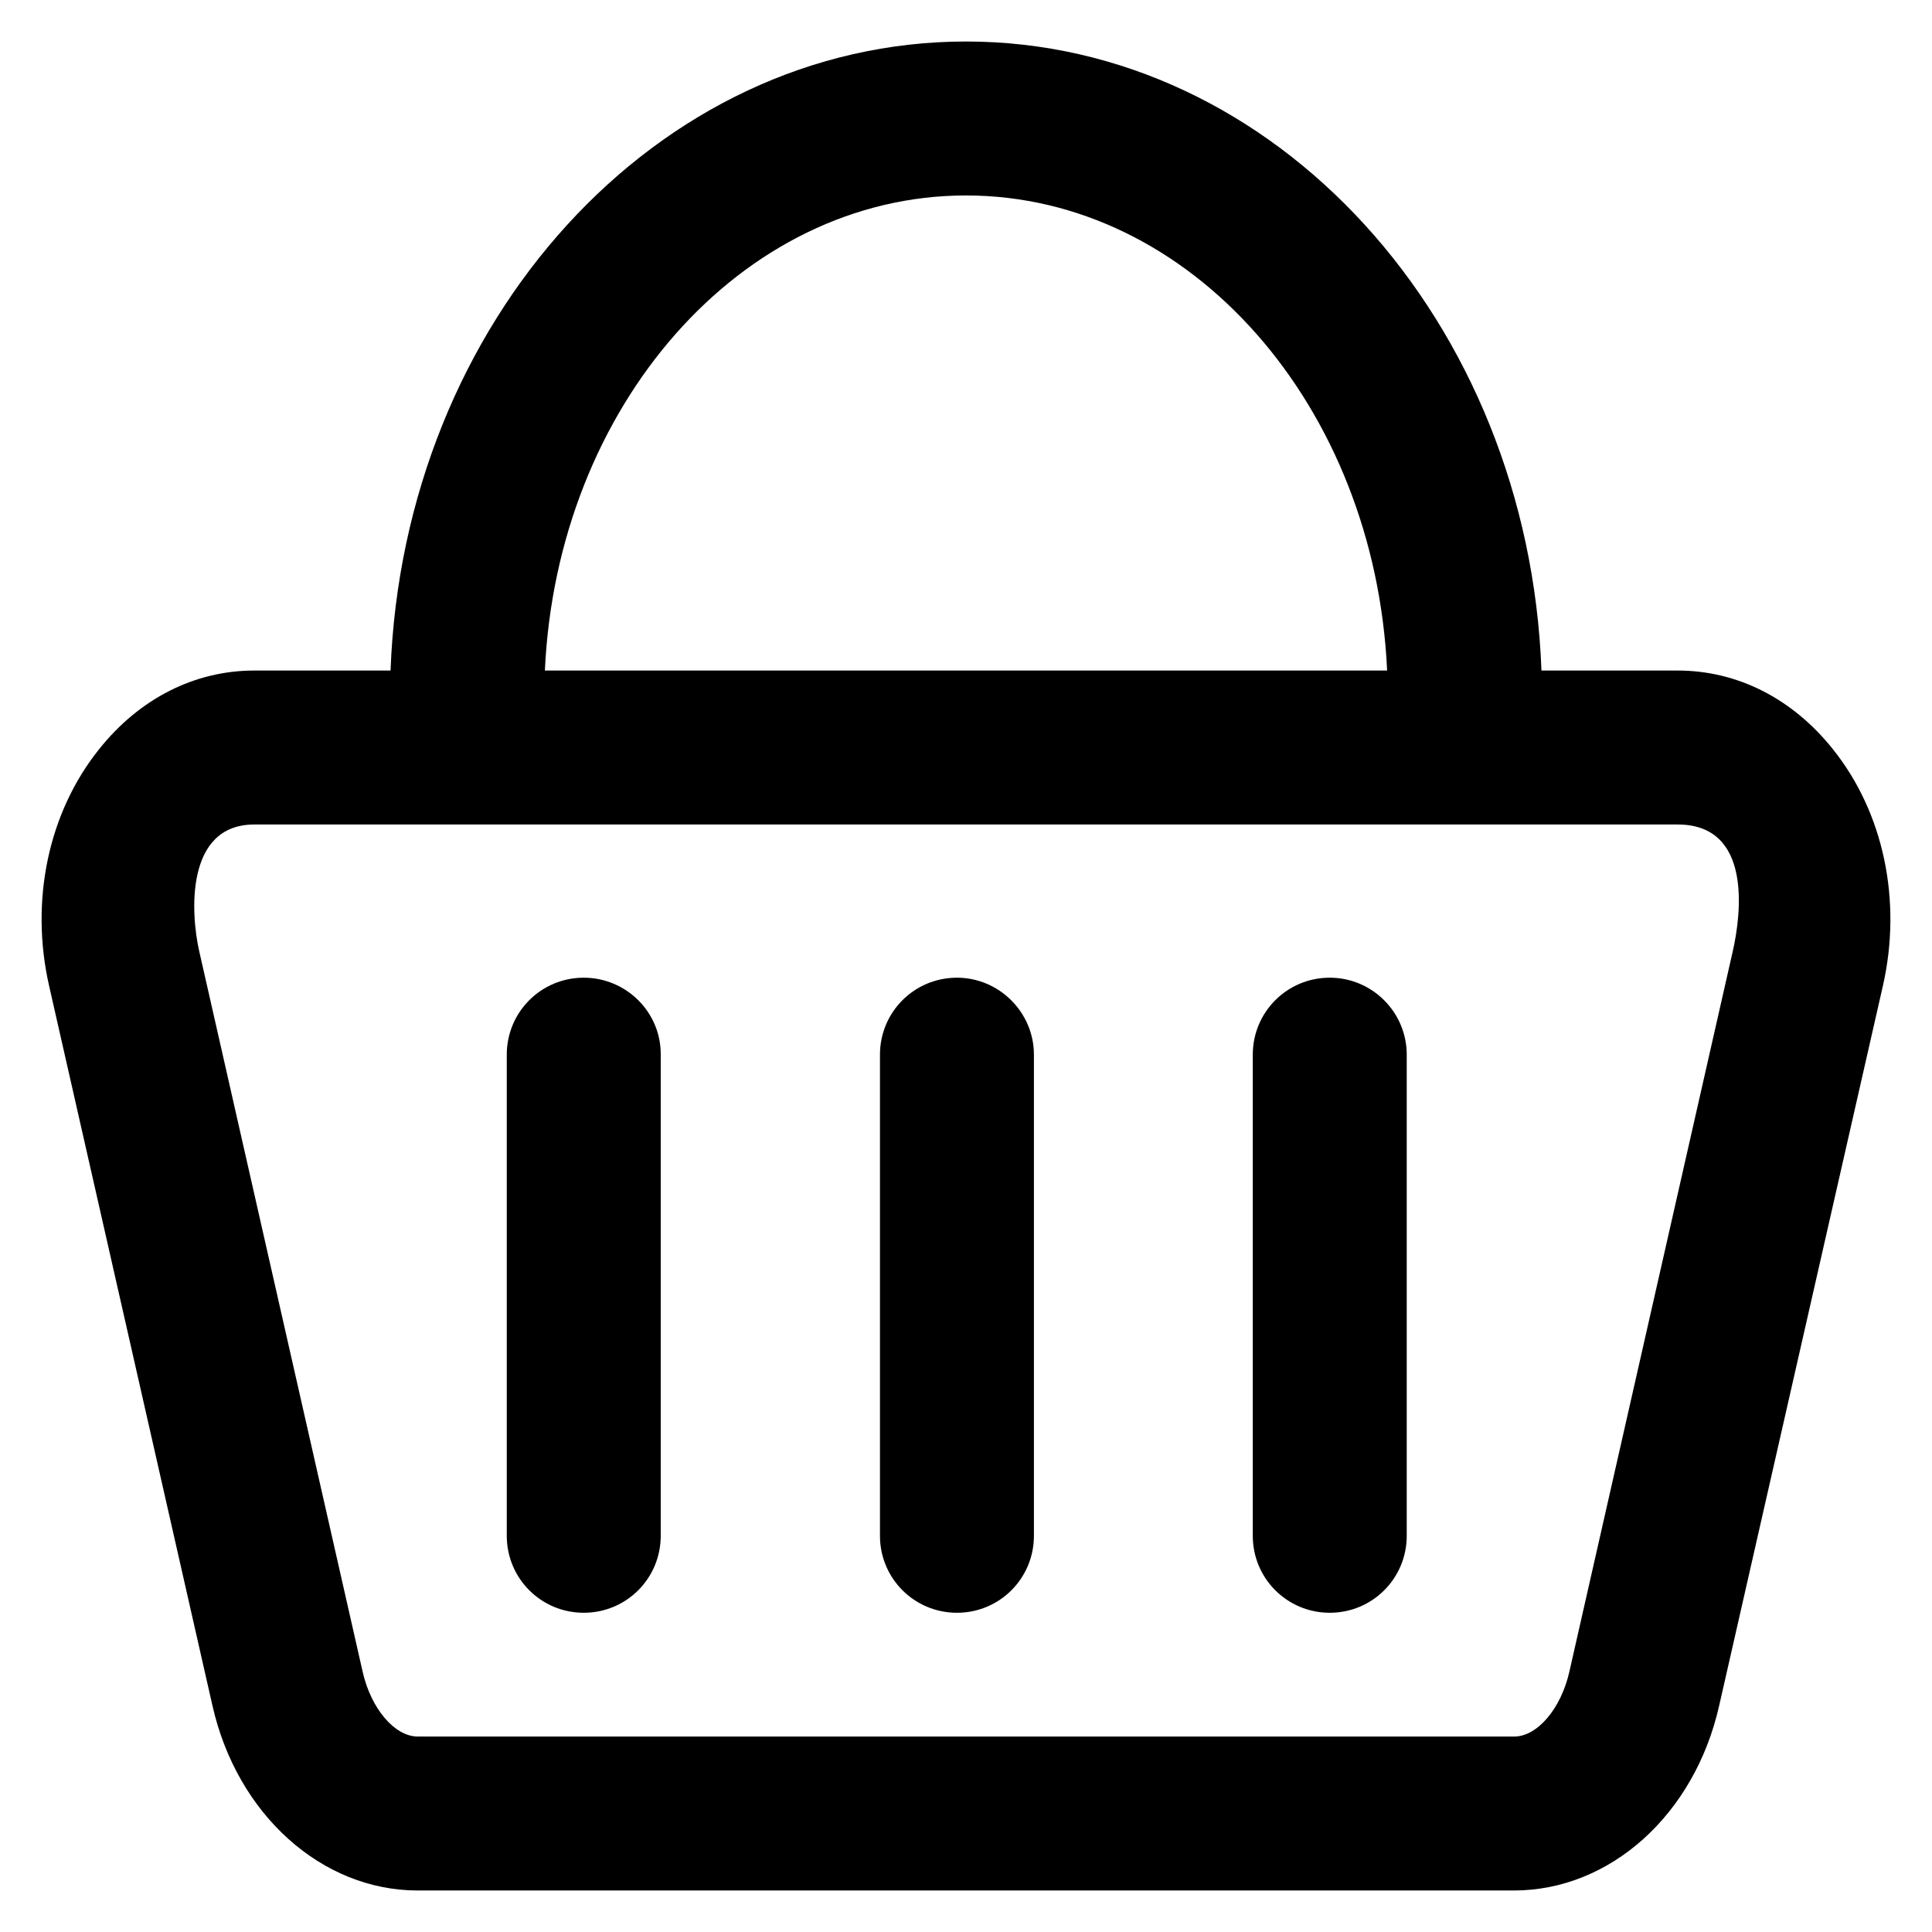
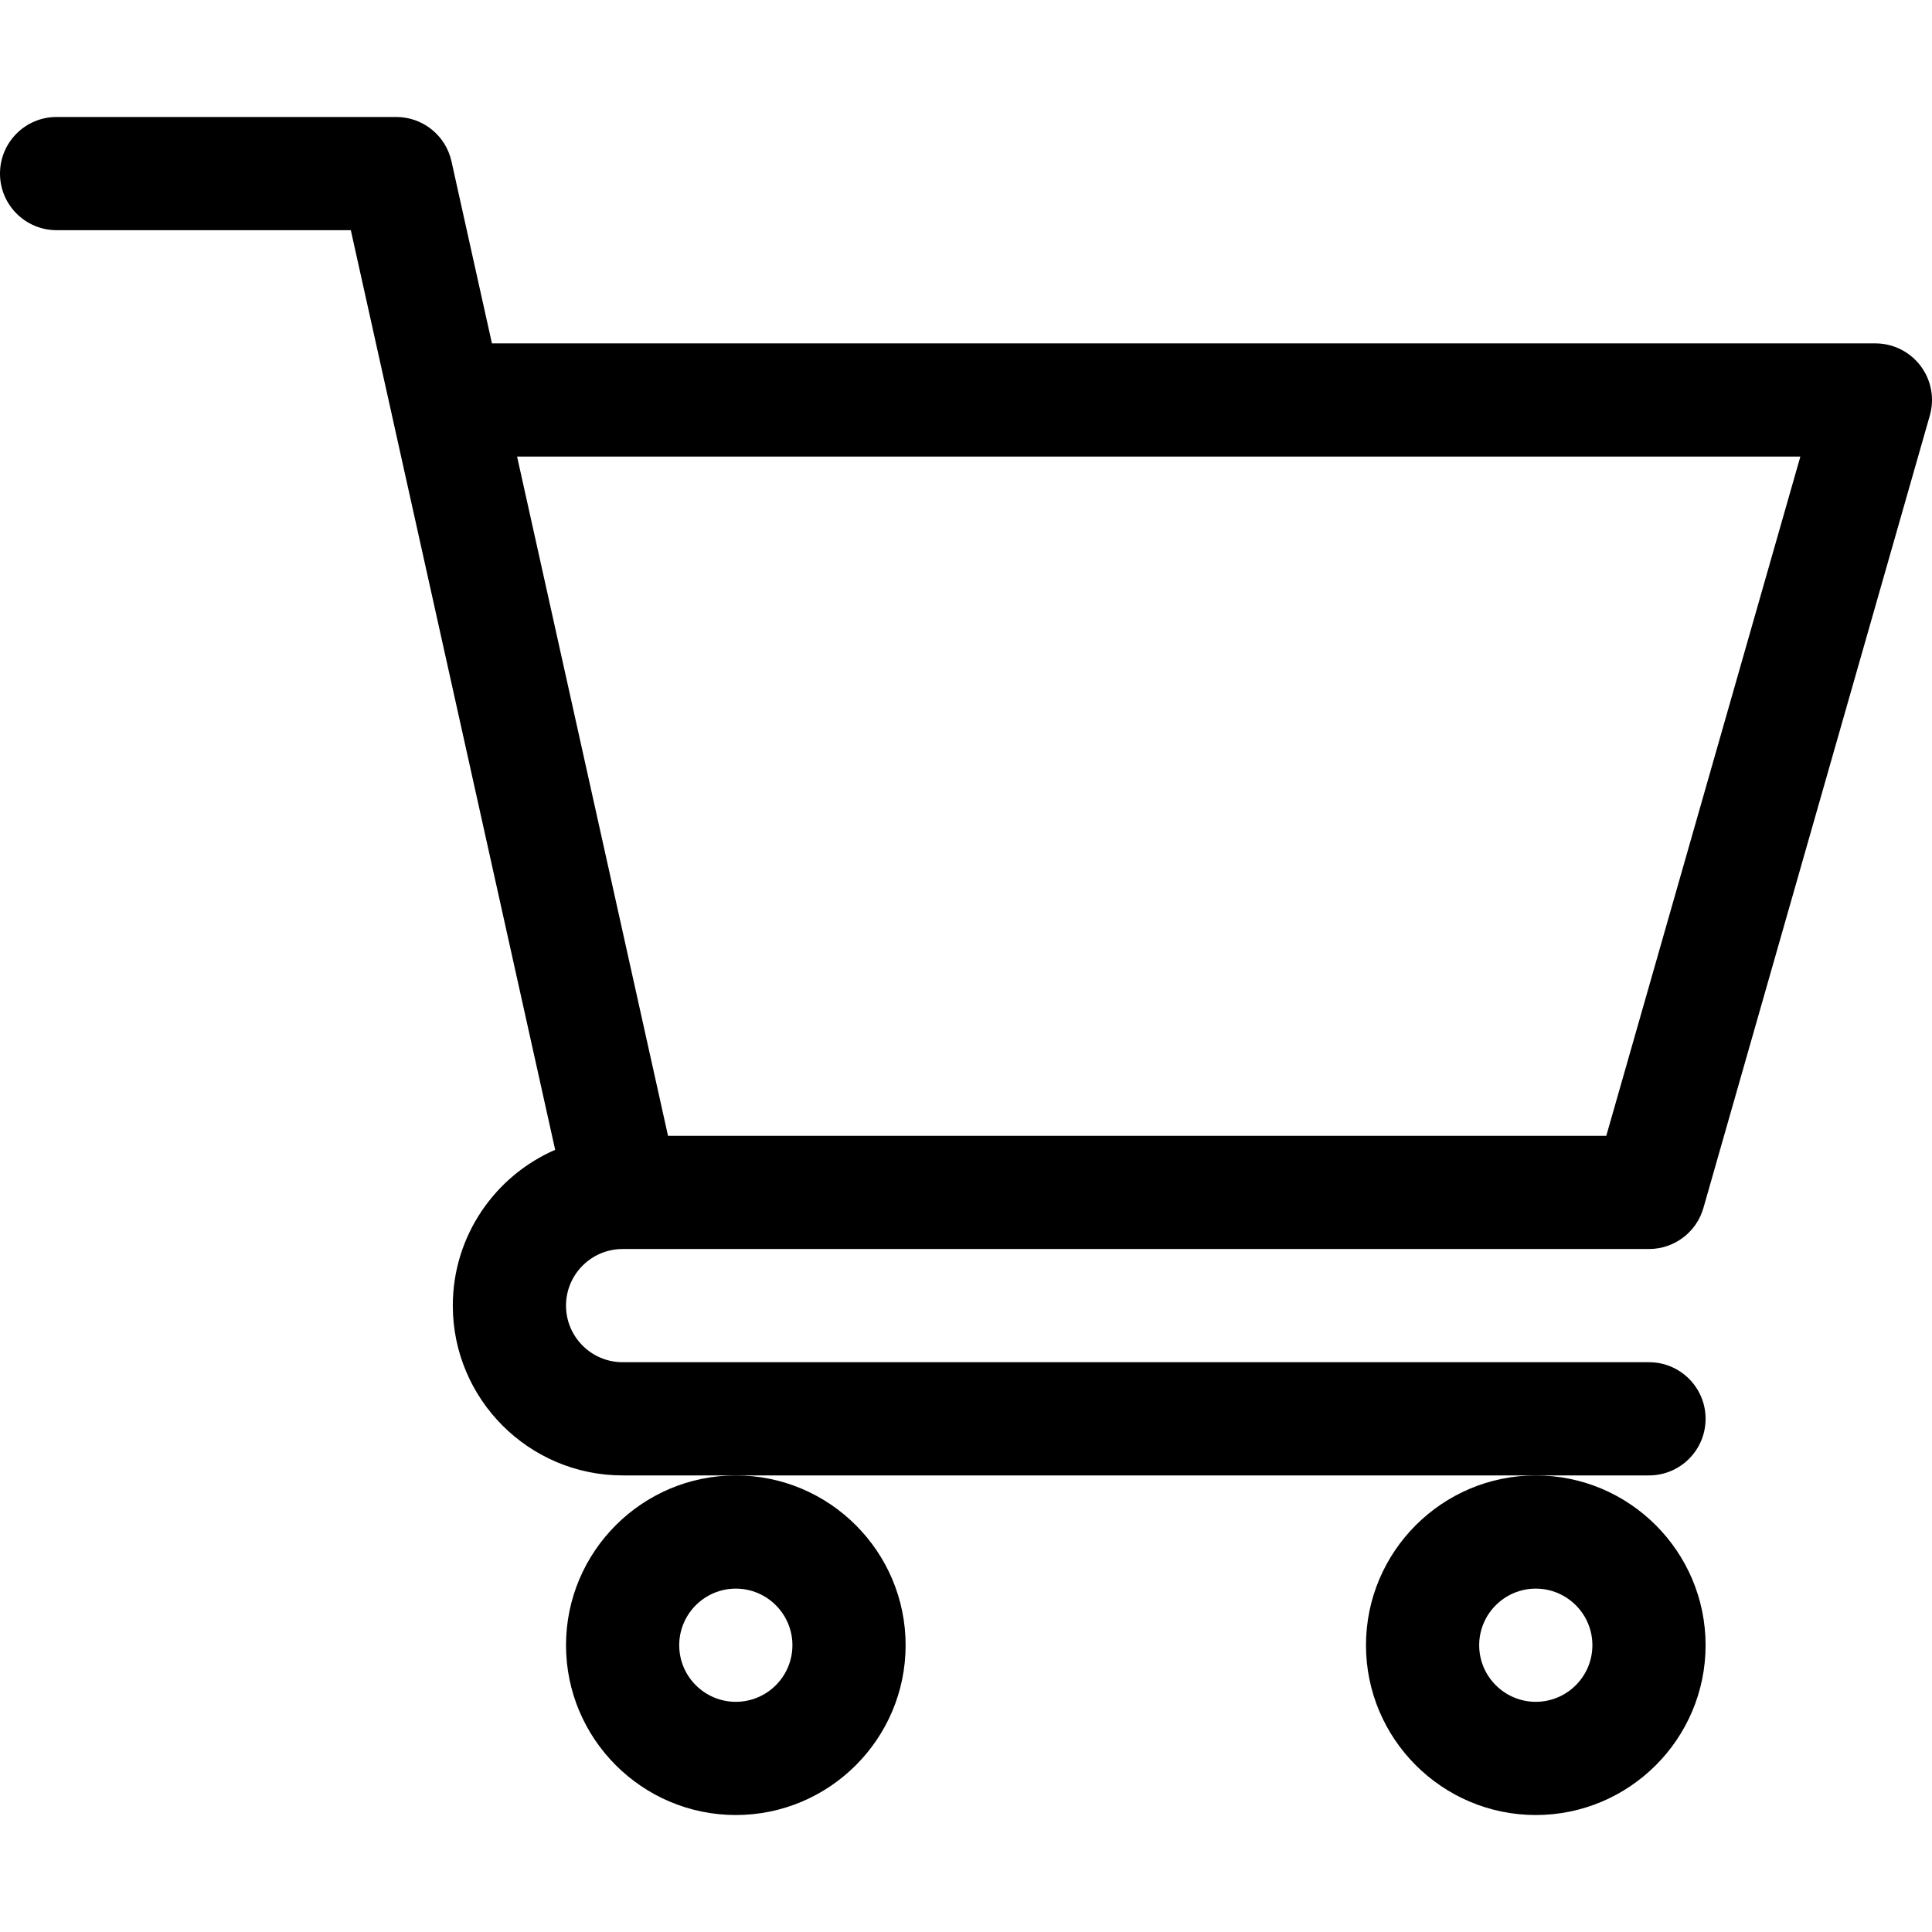
- <svg xmlns="http://www.w3.org/2000/svg" version="1.1" viewBox="0 0 512 512" enable-background="new 0 0 512 512">
-   <g>
-     <g>
-       <path d="m485.7,198.5c-10.7-13.4-25.3-20.8-41.1-20.8h-36.1c-3.4-92.6-70.5-166.7-152.5-166.7-82,0-149.1,74.1-152.5,166.7h-36.1c-15.8,0-30.4,7.4-41.1,20.8-13.5,16.8-18.4,40.2-13.3,62.7l43.3,190.8c6.5,28.8 28.9,49 54.4,49h290.5c25.5,0 47.9-20.1 54.4-49l43.4-190.8c5.1-22.5 0.2-45.9-13.3-62.7zm-229.7-146.7c59.6-1.42109e-14 108.4,55.8 111.6,125.9h-223.2c3.2-70 52-125.9 111.6-125.9zm203.2,200.3l-43.3,190.9c-2.2,9.8-8.5,17.2-14.6,17.2h-290.6c-6.1,0-12.4-7.4-14.6-17.2l-43.3-190.9c-2.3-10.1-3.7-33.6 14.6-33.6h377.2c19.7,0 16.9,23.5 14.6,33.6z" />
-       <path d="m154.7,259.1c-11.3,0-20.4,9.1-20.4,20.4v127.5c0,11.3 9.1,20.4 20.4,20.4 11.3,0 20.4-9.1 20.4-20.4v-127.5c0.1-11.2-9.1-20.4-20.4-20.4z" />
-       <path d="m253.6,259.1c-11.3,0-20.4,9.1-20.4,20.4v127.5c0,11.3 9.1,20.4 20.4,20.4 11.3,0 20.4-9.1 20.4-20.4v-127.5c0-11.2-9.2-20.4-20.4-20.4z" />
-       <path d="m352.4,259.1c-11.3,0-20.4,9.1-20.4,20.4v127.5c0,11.3 9.1,20.4 20.4,20.4 11.3,0 20.4-9.1 20.4-20.4v-127.5c5.68434e-14-11.2-9.1-20.4-20.4-20.4z" />
-     </g>
-   </g>
+ <svg xmlns="http://www.w3.org/2000/svg" height="512pt" viewBox="0 -31 512 512" width="512pt">
+   <path d="m164.961 300.004h.023c.02 0 .039-.004.059-.004h271.957c6.695 0 12.582-4.441 14.422-10.879l60-210c1.293-4.527.387-9.395-2.445-13.152-2.836-3.758-7.27-5.969-11.977-5.969h-366.633l-10.723-48.254c-1.527-6.863-7.613-11.746-14.645-11.746h-90c-8.285 0-15 6.715-15 15s6.715 15 15 15h77.969c1.898 8.551 51.312 230.918 54.156 243.711-15.941 6.93-27.125 22.824-27.125 41.289 0 24.812 20.188 45 45 45h272c8.285 0 15-6.715 15-15s-6.715-15-15-15h-272c-8.27 0-15-6.73-15-15 0-8.258 6.707-14.977 14.961-14.996zm312.152-210.004-51.43 180h-248.652l-40-180zm0 0" />
+   <path d="m150 405c0 24.812 20.188 45 45 45s45-20.188 45-45-20.188-45-45-45-45 20.188-45 45zm45-15c8.27 0 15 6.73 15 15s-6.73 15-15 15-15-6.73-15-15 6.73-15 15-15zm0 0" />
+   <path d="m362 405c0 24.812 20.188 45 45 45s45-20.188 45-45-20.188-45-45-45-45 20.188-45 45zm45-15c8.27 0 15 6.73 15 15s-6.73 15-15 15-15-6.73-15-15 6.73-15 15-15zm0 0" />
</svg>
